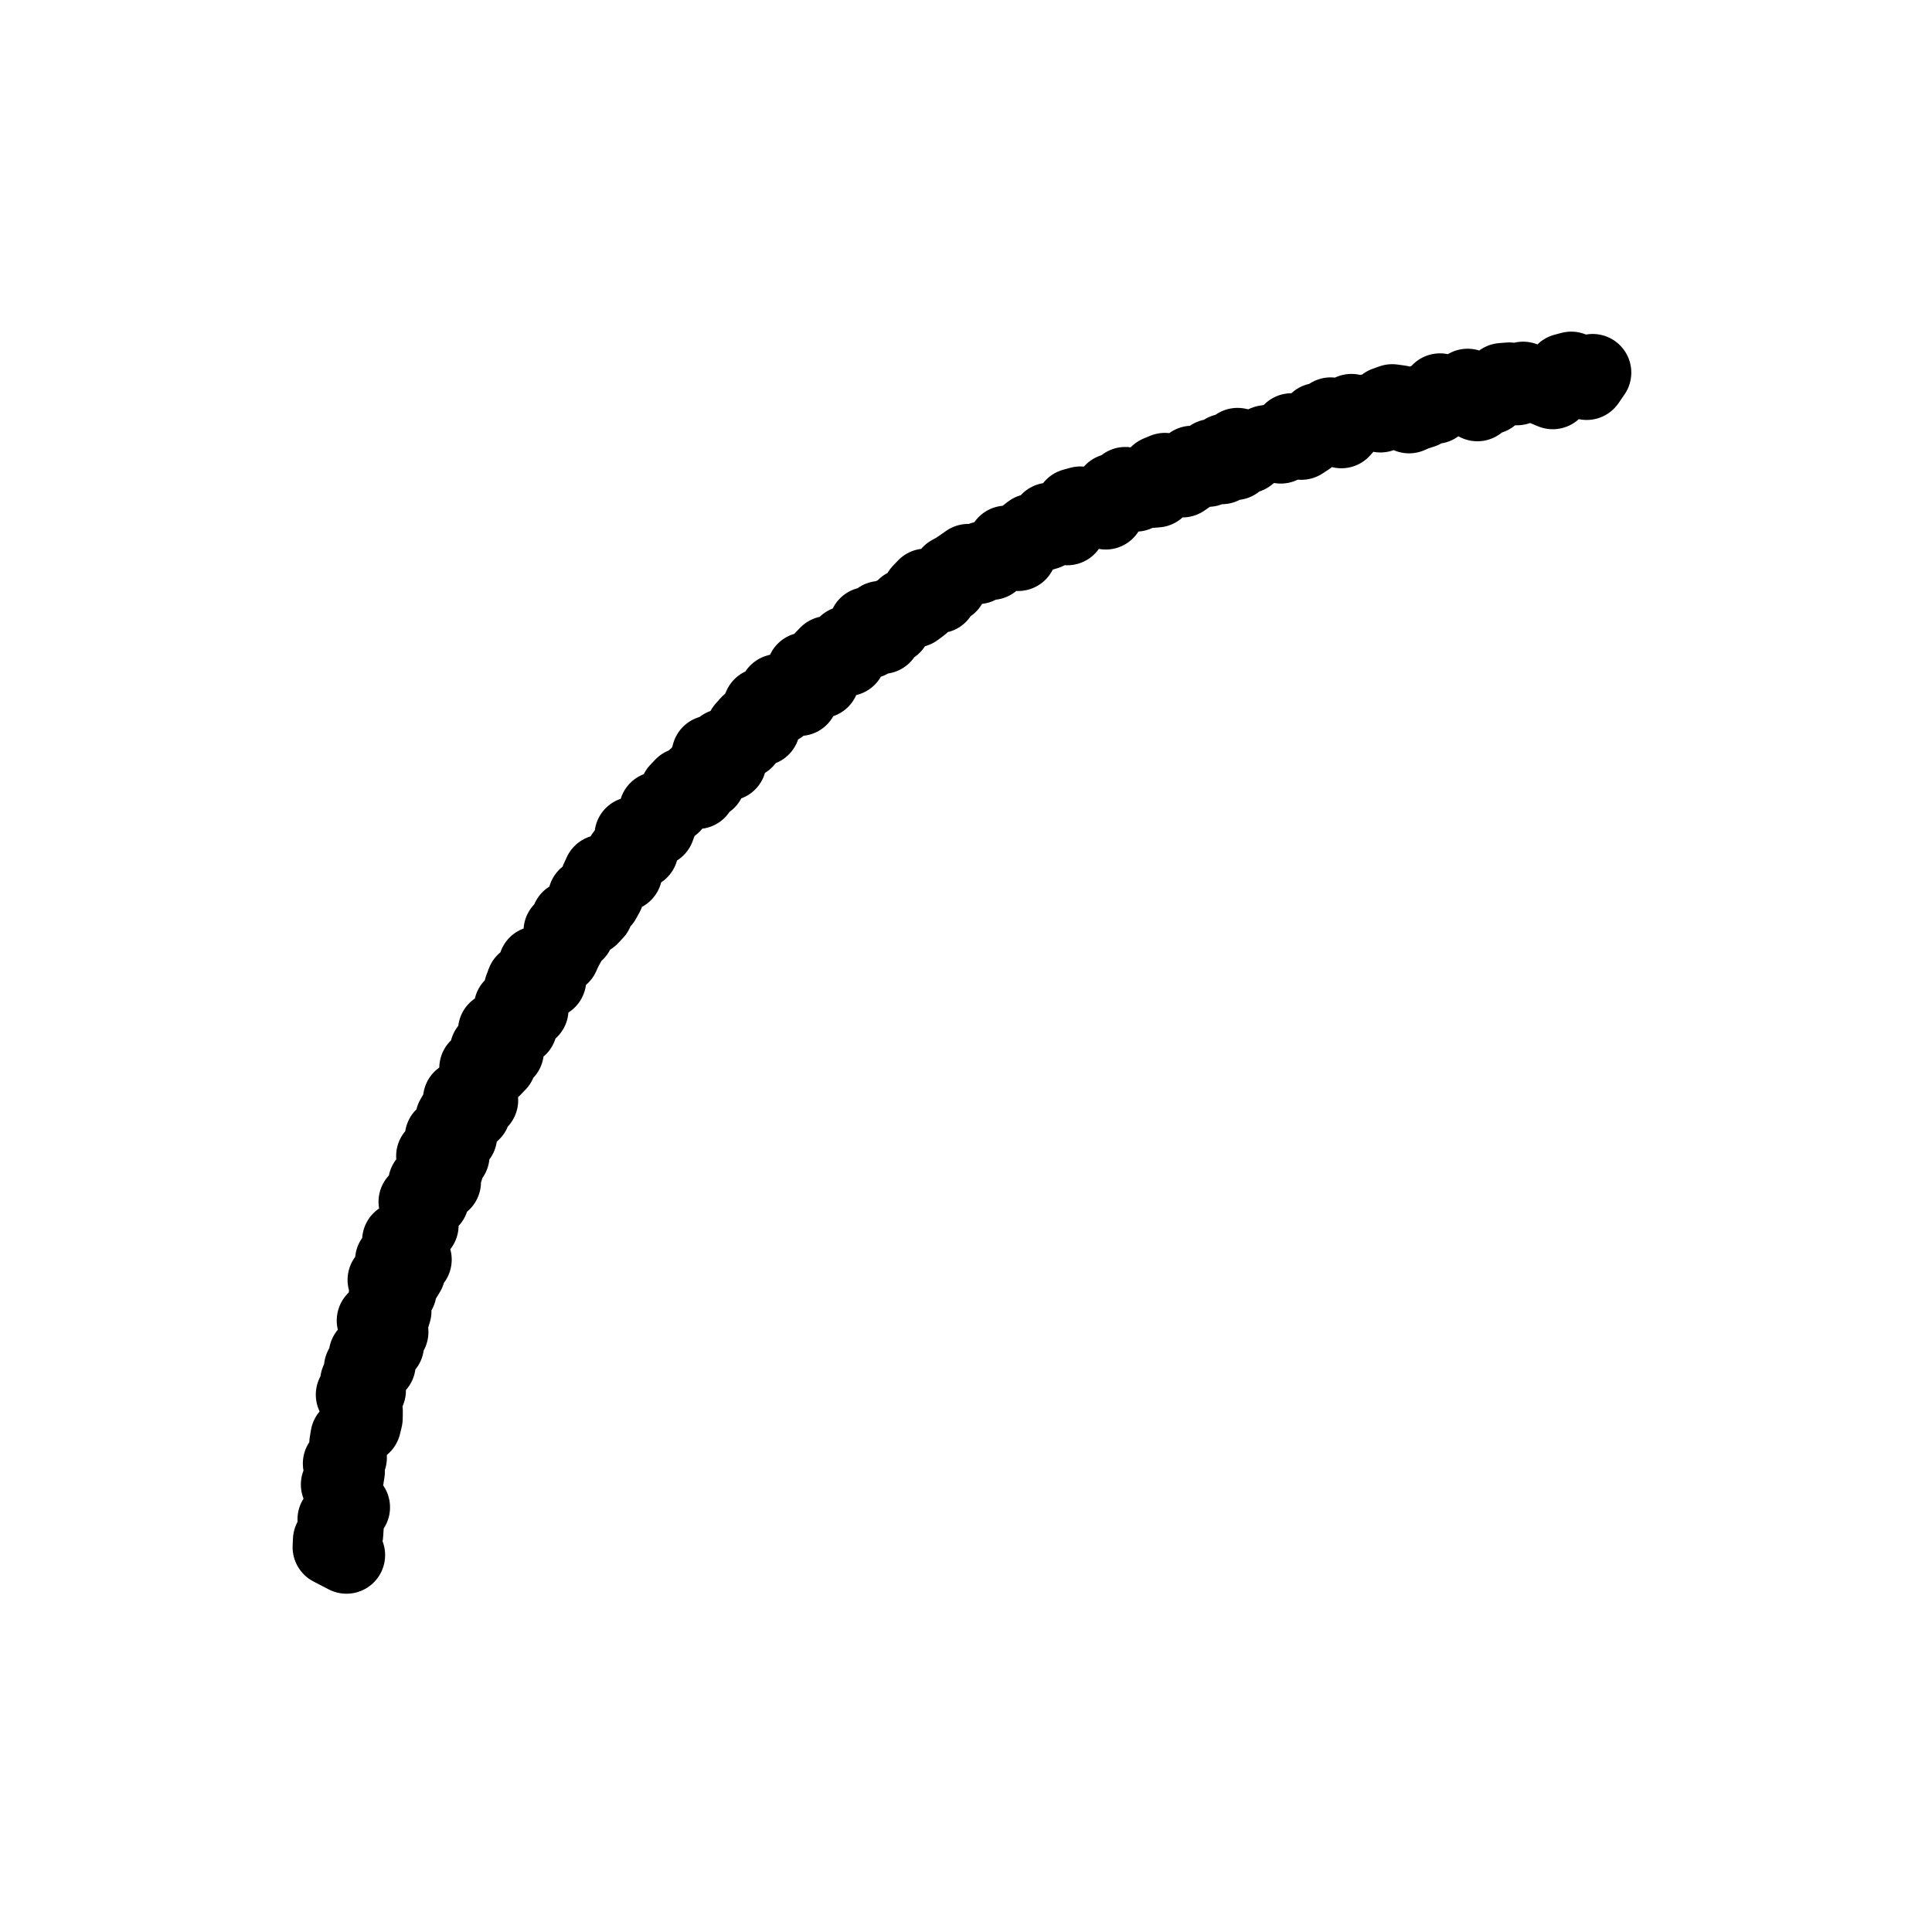
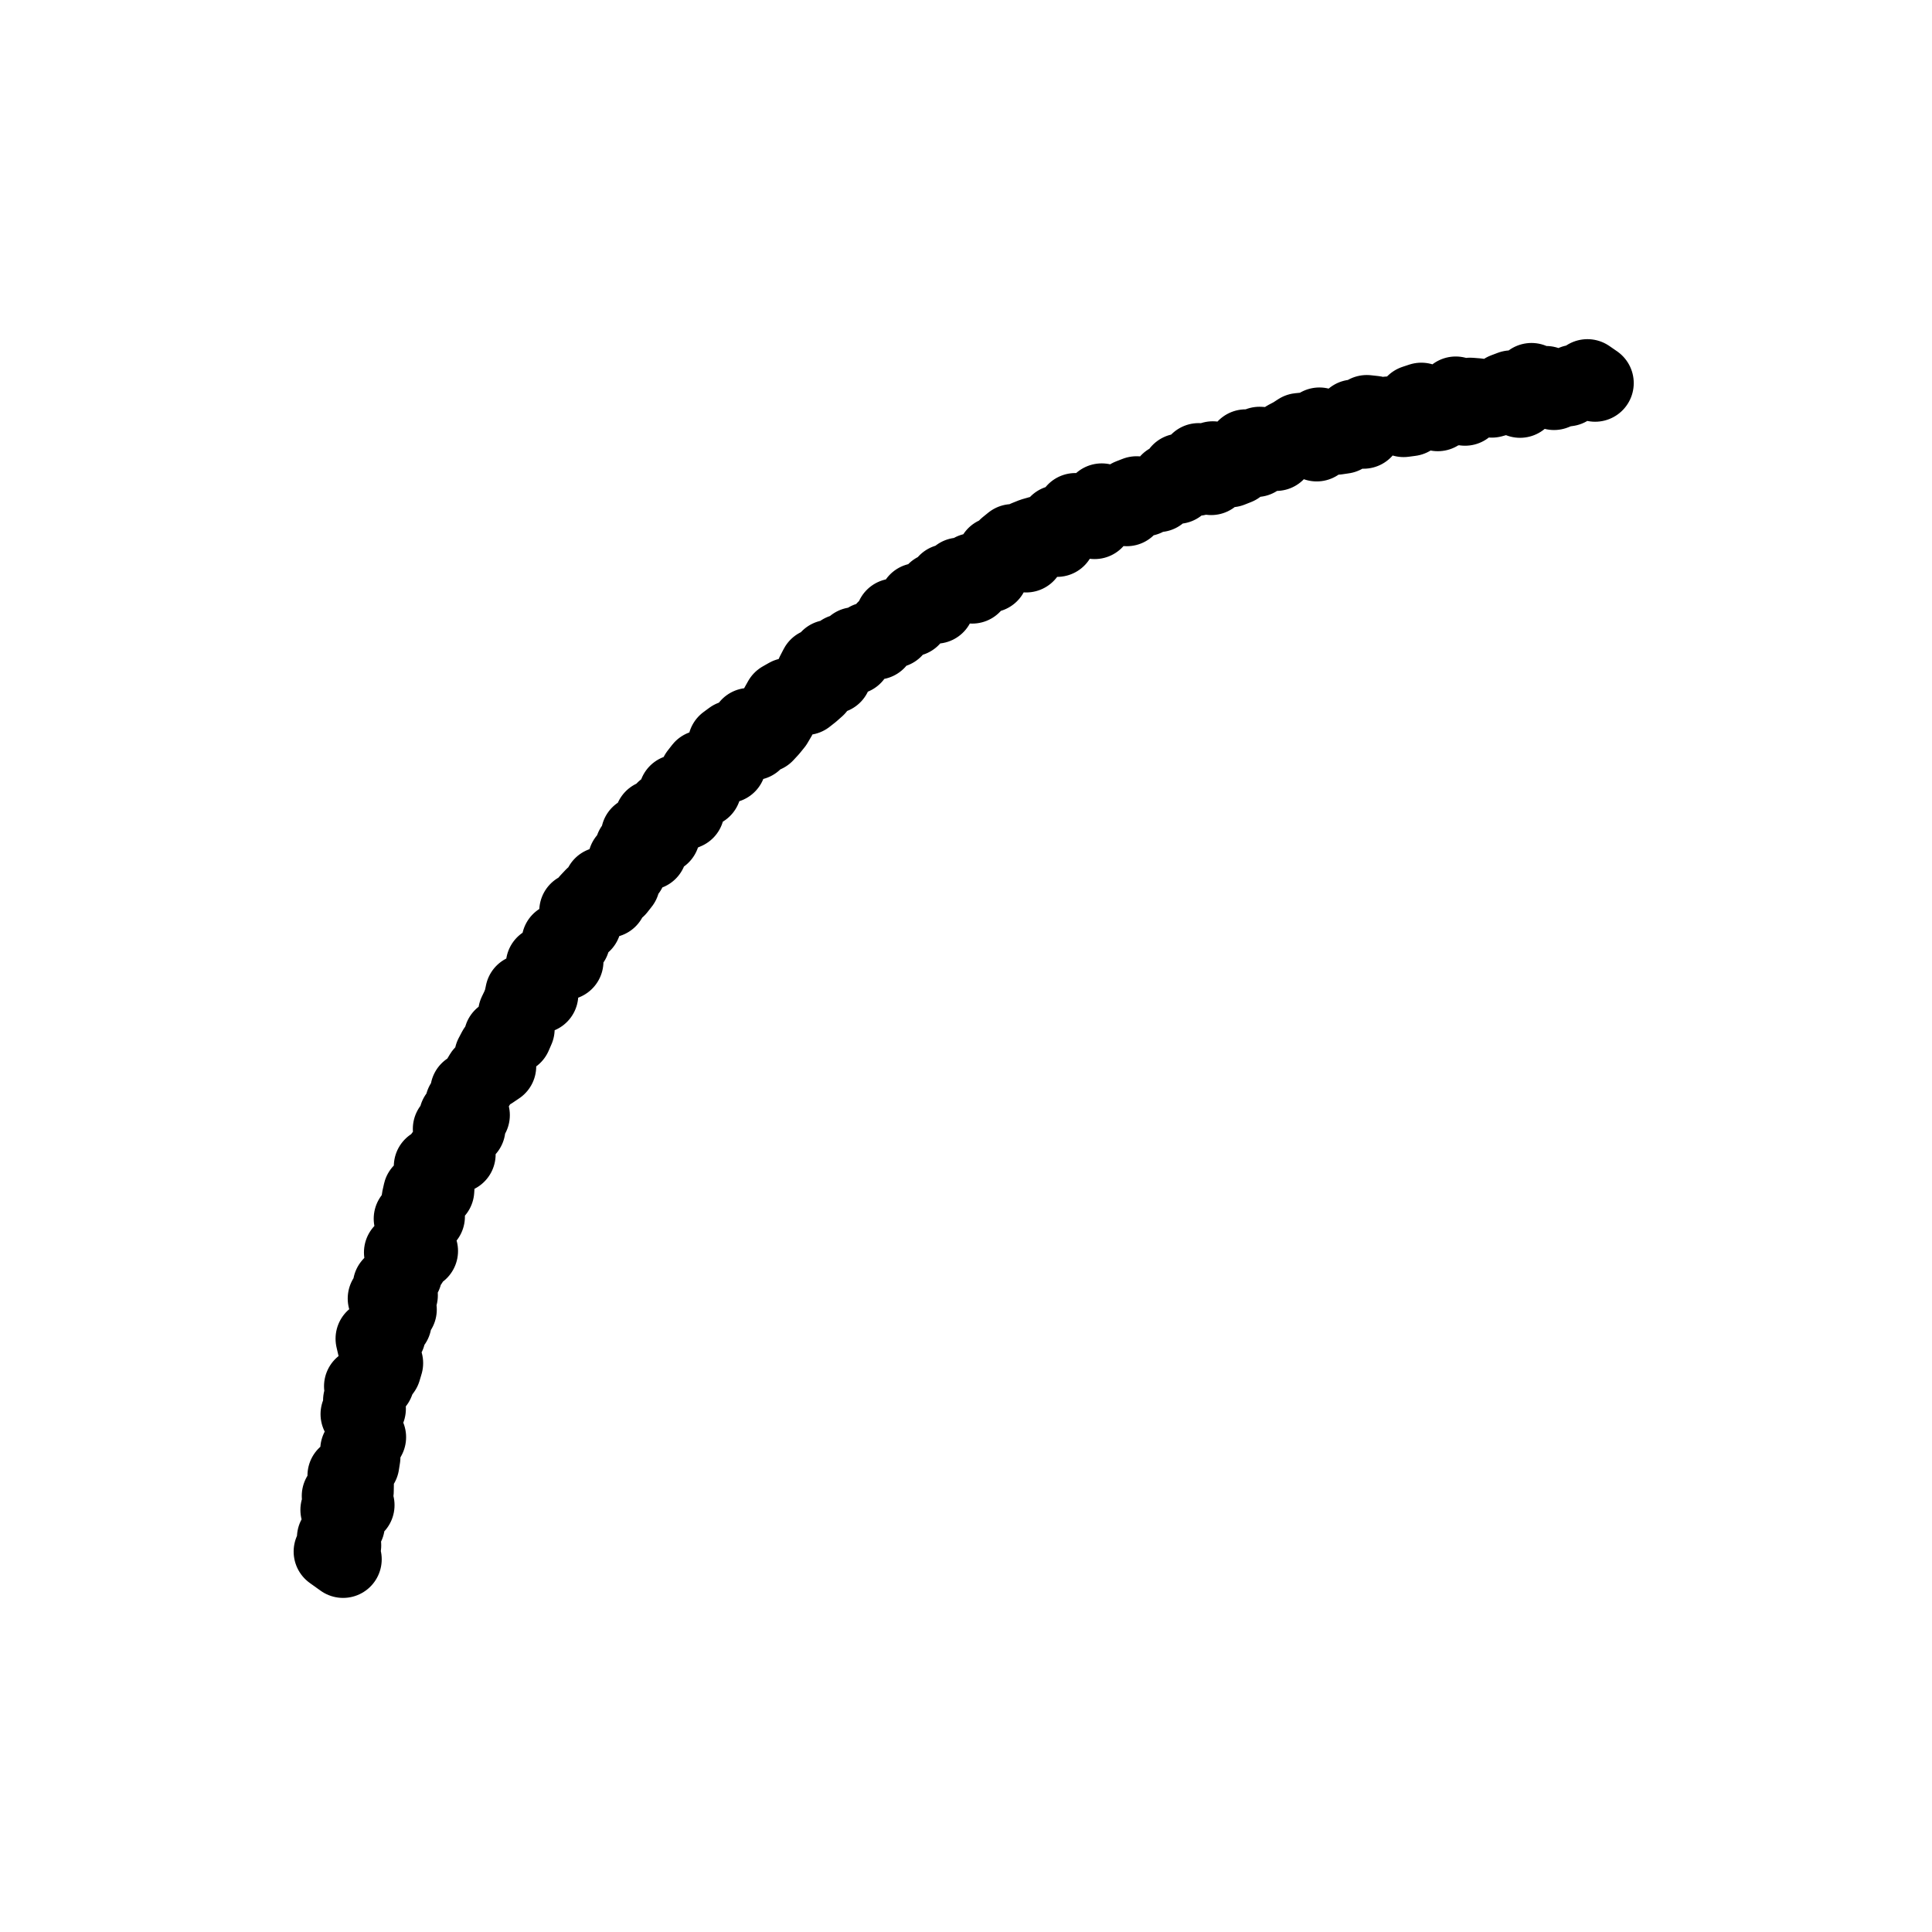
<svg xmlns="http://www.w3.org/2000/svg" id="Sticker" width="1000" height="1000" viewBox="0 0 1000 1000">
-   <polyline points="179.34 804.906 171.449 800.812 171.617 797.16 178.347 794.17 178.599 790.596 173.975 786.446 179.219 783.45 181.877 780.182 178.685 776.129 178.159 772.415 175.73 768.396 178.658 765.195 179.217 761.63 176.751 757.543 180.253 754.483 180.126 750.789 180.084 747.101 180.664 743.526 183.97 740.501 187.591 737.57 188.44 734.081 188.503 730.421 186.379 726.261 183.456 721.885 190.103 719.724 185.693 714.96 187.199 711.598 187.667 707.982 195.169 706.176 190.154 701.145 192.969 698.155 199.493 696.204 198.416 692.186 201.758 689.407 194.288 683.506 202.277 682.099 203.32 678.669 201.116 674.239 200.497 670.27 206.008 668.237 199.899 662.482 208.665 661.558 210.568 658.415 203.78 652.311 213.809 651.958 211.109 647.212 207.429 642.07 211.31 639.627 214.301 636.886 217.381 634.198 216.541 630.034 218.584 626.962 215.922 622.047 222.756 620.881 221.025 616.305 220.893 612.35 228.958 611.802 227.157 607.153 230.345 604.61 225.041 598.385 233.4 598.12 230.26 592.783 229.537 588.487 237.327 588.09 236.345 583.67 234.946 579.021 236.754 575.875 244.323 575.537 238.937 568.884 248.215 569.472 247.649 565.174 245.783 560.179 249.346 557.96 247.367 552.848 254.999 552.815 257.587 550.137 252.827 543.447 261.513 544.123 259.568 538.926 257.053 533.353 261.168 531.536 268.428 531.587 268.065 527.216 265.269 521.357 274.26 522.566 270.259 515.918 270.451 511.783 271.747 508.315 277.002 507.355 283.455 507.217 277.938 499.351 283.359 498.58 287.167 496.787 290.321 494.581 291.824 491.265 293.57 488.109 290.975 481.908 297.989 482.437 294.957 475.848 301.929 476.428 305.362 474.494 307.835 471.869 303.632 464.233 311.717 465.829 313.463 462.652 309.985 455.402 311.541 452.012 316.559 451.368 322.823 451.78 322.507 446.901 323.124 442.742 328.068 442.164 331.147 440.061 327.692 432.392 333.126 432.29 334.637 428.819 339.728 428.498 341.071 424.878 340.372 419.388 344.919 418.636 347.856 416.438 349.995 413.502 351.131 409.608 353.627 406.989 360.987 409.088 359.867 402.975 365.977 403.955 364.681 397.582 366.587 394.373 367.68 390.312 376.736 394.49 374.408 386.856 380.147 387.681 381.412 383.77 385.555 382.957 385.397 377.447 387.809 374.727 394.132 376.405 392.641 369.275 394.299 365.663 399.381 366.015 403.43 365.216 402.524 358.541 406.356 357.482 413.856 360.932 414.051 355.491 417.433 353.959 416.73 347.279 424.843 351.77 425.404 346.647 425.968 341.459 428.515 338.825 433.407 339.325 438.604 340.3 438.183 333.642 442.652 333.662 444.731 330.377 449.747 331.239 448.953 323.814 456.778 328.803 455.59 320.687 461.945 323.665 462.785 318.449 466.446 317.457 468.676 314.28 473.533 315.178 476.425 313.037 476.667 306.649 479.249 303.944 485.822 307.762 487.452 303.514 491.031 302.483 492.021 297.07 495.193 295.322 498.193 293.277 501.167 291.182 506.155 292.675 508.692 289.817 513.194 290.528 515.413 287.069 519.223 286.55 520.743 281.71 526.998 285.903 528.154 280.307 530.934 277.813 533.844 275.56 538.091 275.994 541.586 274.94 543.117 269.821 547.101 269.768 552.414 272.587 553.423 266.228 555.651 262.409 559.189 261.431 564.332 264.07 568.052 263.58 572.346 264.439 573.627 258.322 576.029 254.73 580.812 256.792 582.468 251.345 587.931 255.172 590.489 251.88 594.936 253.321 598.671 253.011 599.607 245.452 602.943 244.053 607.621 246.244 612.038 247.825 615.089 245.724 616.981 240.355 621.437 242.135 625.313 242.333 627.233 236.863 632.431 240.97 633.931 234.123 639.28 238.84 640.553 231.118 645.698 235.356 648.728 233.014 651.897 231.082 655.241 229.697 658.842 229.158 662.933 230.297 665.613 226.641 668.473 223.533 673.582 228.348 676.736 226.287 679.277 221.942 682.012 218.204 685.539 217.378 688.748 215.332 694.285 222.375 697.177 219.14 699.506 213.534 703.587 214.998 707.024 213.835 710.593 213.252 714.513 214.2 717.196 209.732 720.626 208.498 724.445 209.031 729.34 214.65 732.705 213.208 736.149 212.117 738.893 207.547 743.002 209.714 745.343 202.892 749.705 206.433 752.999 204.417 756.439 203.148 759.637 200.495 764.702 208.401 767.281 202.193 771.375 204.789 774.425 201.17 777.495 197.534 781.113 197.234 785.221 200.129 788.378 196.847 792.223 198.121 795.922 198.452 799.859 200.567 803.711 202.17 806.892 198.822 809.723 192.598 813.253 191.649 817.265 194.544 821.244 197.374 824.36 192.857" style="fill: none; stroke: #000; stroke-linecap: round; stroke-linejoin: round; stroke-width: 40px;" />
+   <polyline points="177.576 807.076 171.989 803.08 177.325 799.885 173.693 795.912 177.17 792.638 179.214 789.252 177.548 785.424 175.484 781.51 184.211 779.072 176.191 774.291 183.809 771.793 183.868 768.179 179.142 763.764 184.413 761.004 186.7 757.768 187.253 754.233 185.766 750.307 188.385 747.16 190.2 743.873 188.609 739.891 188.046 736.101 185.911 731.952 190.085 729.188 187.217 724.84 189.43 721.649 187.713 717.526 194.42 715.456 195.731 712.087 197.996 708.97 199.022 705.541 196.268 701.097 194.616 696.914 193.682 692.903 200.334 691.04 199.676 687.109 203.415 684.466 203.798 680.837 206.081 677.787 199.976 672.12 206.632 670.446 202.614 665.367 205.298 662.445 208.844 659.83 209.763 656.344 211.974 653.305 208.381 648.228 217.077 647.505 212.707 642.105 214.796 639.032 214.567 635.097 213.433 630.799 220.641 629.708 217.104 624.455 217.474 620.706 218.275 617.121 225.489 616.169 225.738 612.377 225.839 608.51 223.835 603.72 228.114 601.629 229.387 598.244 236.541 597.493 236.371 593.483 234.971 588.884 233.679 584.3 241.631 584.06 236.877 577.798 243.896 577.187 240.019 571.27 242.447 568.434 242.703 564.508 246.292 562.275 248.118 559.151 249.984 556.049 254.177 554.193 257.545 551.924 255.158 546.527 256.84 543.329 258.977 540.386 260.055 536.845 265.644 535.893 267.09 532.579 267.224 528.484 267.459 524.426 269.045 521.161 270.367 517.729 271.145 513.952 279.333 514.812 277.477 509.381 280.319 506.916 281.289 503.245 281.812 499.263 285.553 497.406 292.347 497.638 290.584 492.099 289.974 487.295 295.798 486.951 296.747 483.217 298.023 479.698 301.674 477.887 299.119 471.547 303.51 470.286 304.736 466.684 307.233 464.031 314.877 465.345 311.772 458.389 319.386 459.779 321.605 456.969 320.866 451.774 324.931 450.441 324.292 445.261 328.186 443.809 327.944 438.894 335.614 440.688 331.045 432.011 337.123 432.504 342.314 432.287 338.049 423.666 342.291 422.608 344.01 419.278 351.353 421.14 354.961 419.609 350.571 410.522 357.14 411.792 359.842 409.402 363.755 408.204 361.378 400.795 363.622 397.913 368.034 397.226 372.439 396.573 376.558 395.667 377.699 391.668 376.026 384.641 378.971 382.475 383.56 382.106 390.018 383.841 387.836 376.053 396.041 379.839 398.482 377.202 400.771 374.383 402.686 371.117 402.784 365.69 404.671 362.327 407.864 360.514 412.165 360.066 417.1 360.444 419.911 358.228 422.596 355.855 421.542 348.695 423.376 345.156 431.164 349.38 429.19 340.826 434.119 341.371 435.971 337.807 441.665 339.481 442.332 334.267 446.799 334.317 449.317 331.647 453.794 331.779 456.032 328.706 458.314 325.671 462.65 325.674 462.814 319.433 467.368 319.79 471.67 319.812 473.946 316.716 474.859 311.436 480.215 313.186 484.423 313.165 484.299 306.088 488.676 306.351 490.036 301.599 495.437 303.646 496.463 298.259 503.221 302.771 503.453 295.926 507.814 296.33 512.306 297.022 513.465 291.676 515.313 287.515 519.683 288.024 521.232 283.229 524.105 280.903 531.132 286.655 531.249 278.96 534.618 277.607 538.153 276.598 542.304 276.867 547.134 278.594 547.54 271.099 551.595 271.224 554.533 268.982 556.613 264.844 561.019 265.791 566.572 269.377 568.495 264.84 570.255 259.845 574.921 261.541 578.304 260.285 583.221 262.714 584.934 257.455 588.294 256.147 592.739 257.554 595.907 255.803 599.615 255.426 602.403 252.69 605.041 249.518 609.497 251.159 610.828 244.394 614.354 243.519 619.438 247.008 620.417 238.995 626.897 246.601 627.753 238.056 633.053 242.447 636.88 242.582 640.219 241.261 643.121 238.581 644.756 231.871 650.234 237.249 651.918 230.538 655.766 230.766 660.533 234.103 663.14 230.247 666.009 227.208 669.275 225.49 672.45 223.425 676.105 223.06 681.523 229.186 682.925 220.555 687.254 222.777 691.745 225.723 695.318 225.2 698.298 222.324 700.559 216.458 705.773 222.61 707.442 214.113 711.253 214.53 715.397 216.435 718.728 214.838 722.393 214.716 726.488 216.587 730.061 216.115 732.212 208.868 735.67 207.723 739.885 210.309 744.204 213.545 746.884 208.497 751.018 210.909 753.487 204.52 758.3 210.707 760.955 205.136 764.677 205.434 768.452 206.078 772.178 206.519 775.665 205.545 778.846 202.644 782.296 201.34 786.763 206.61 789.918 203.419 792.697 197.521 796.714 200.01 800.229 199.085 804.352 202.581 807.797 201.171 811.371 200.683 814.719 198.445 818.3 197.956 821.65 195.549 825.623 198.291" style="fill: none; stroke: #000; stroke-linecap: round; stroke-linejoin: round; stroke-width: 40px;" />
</svg>
